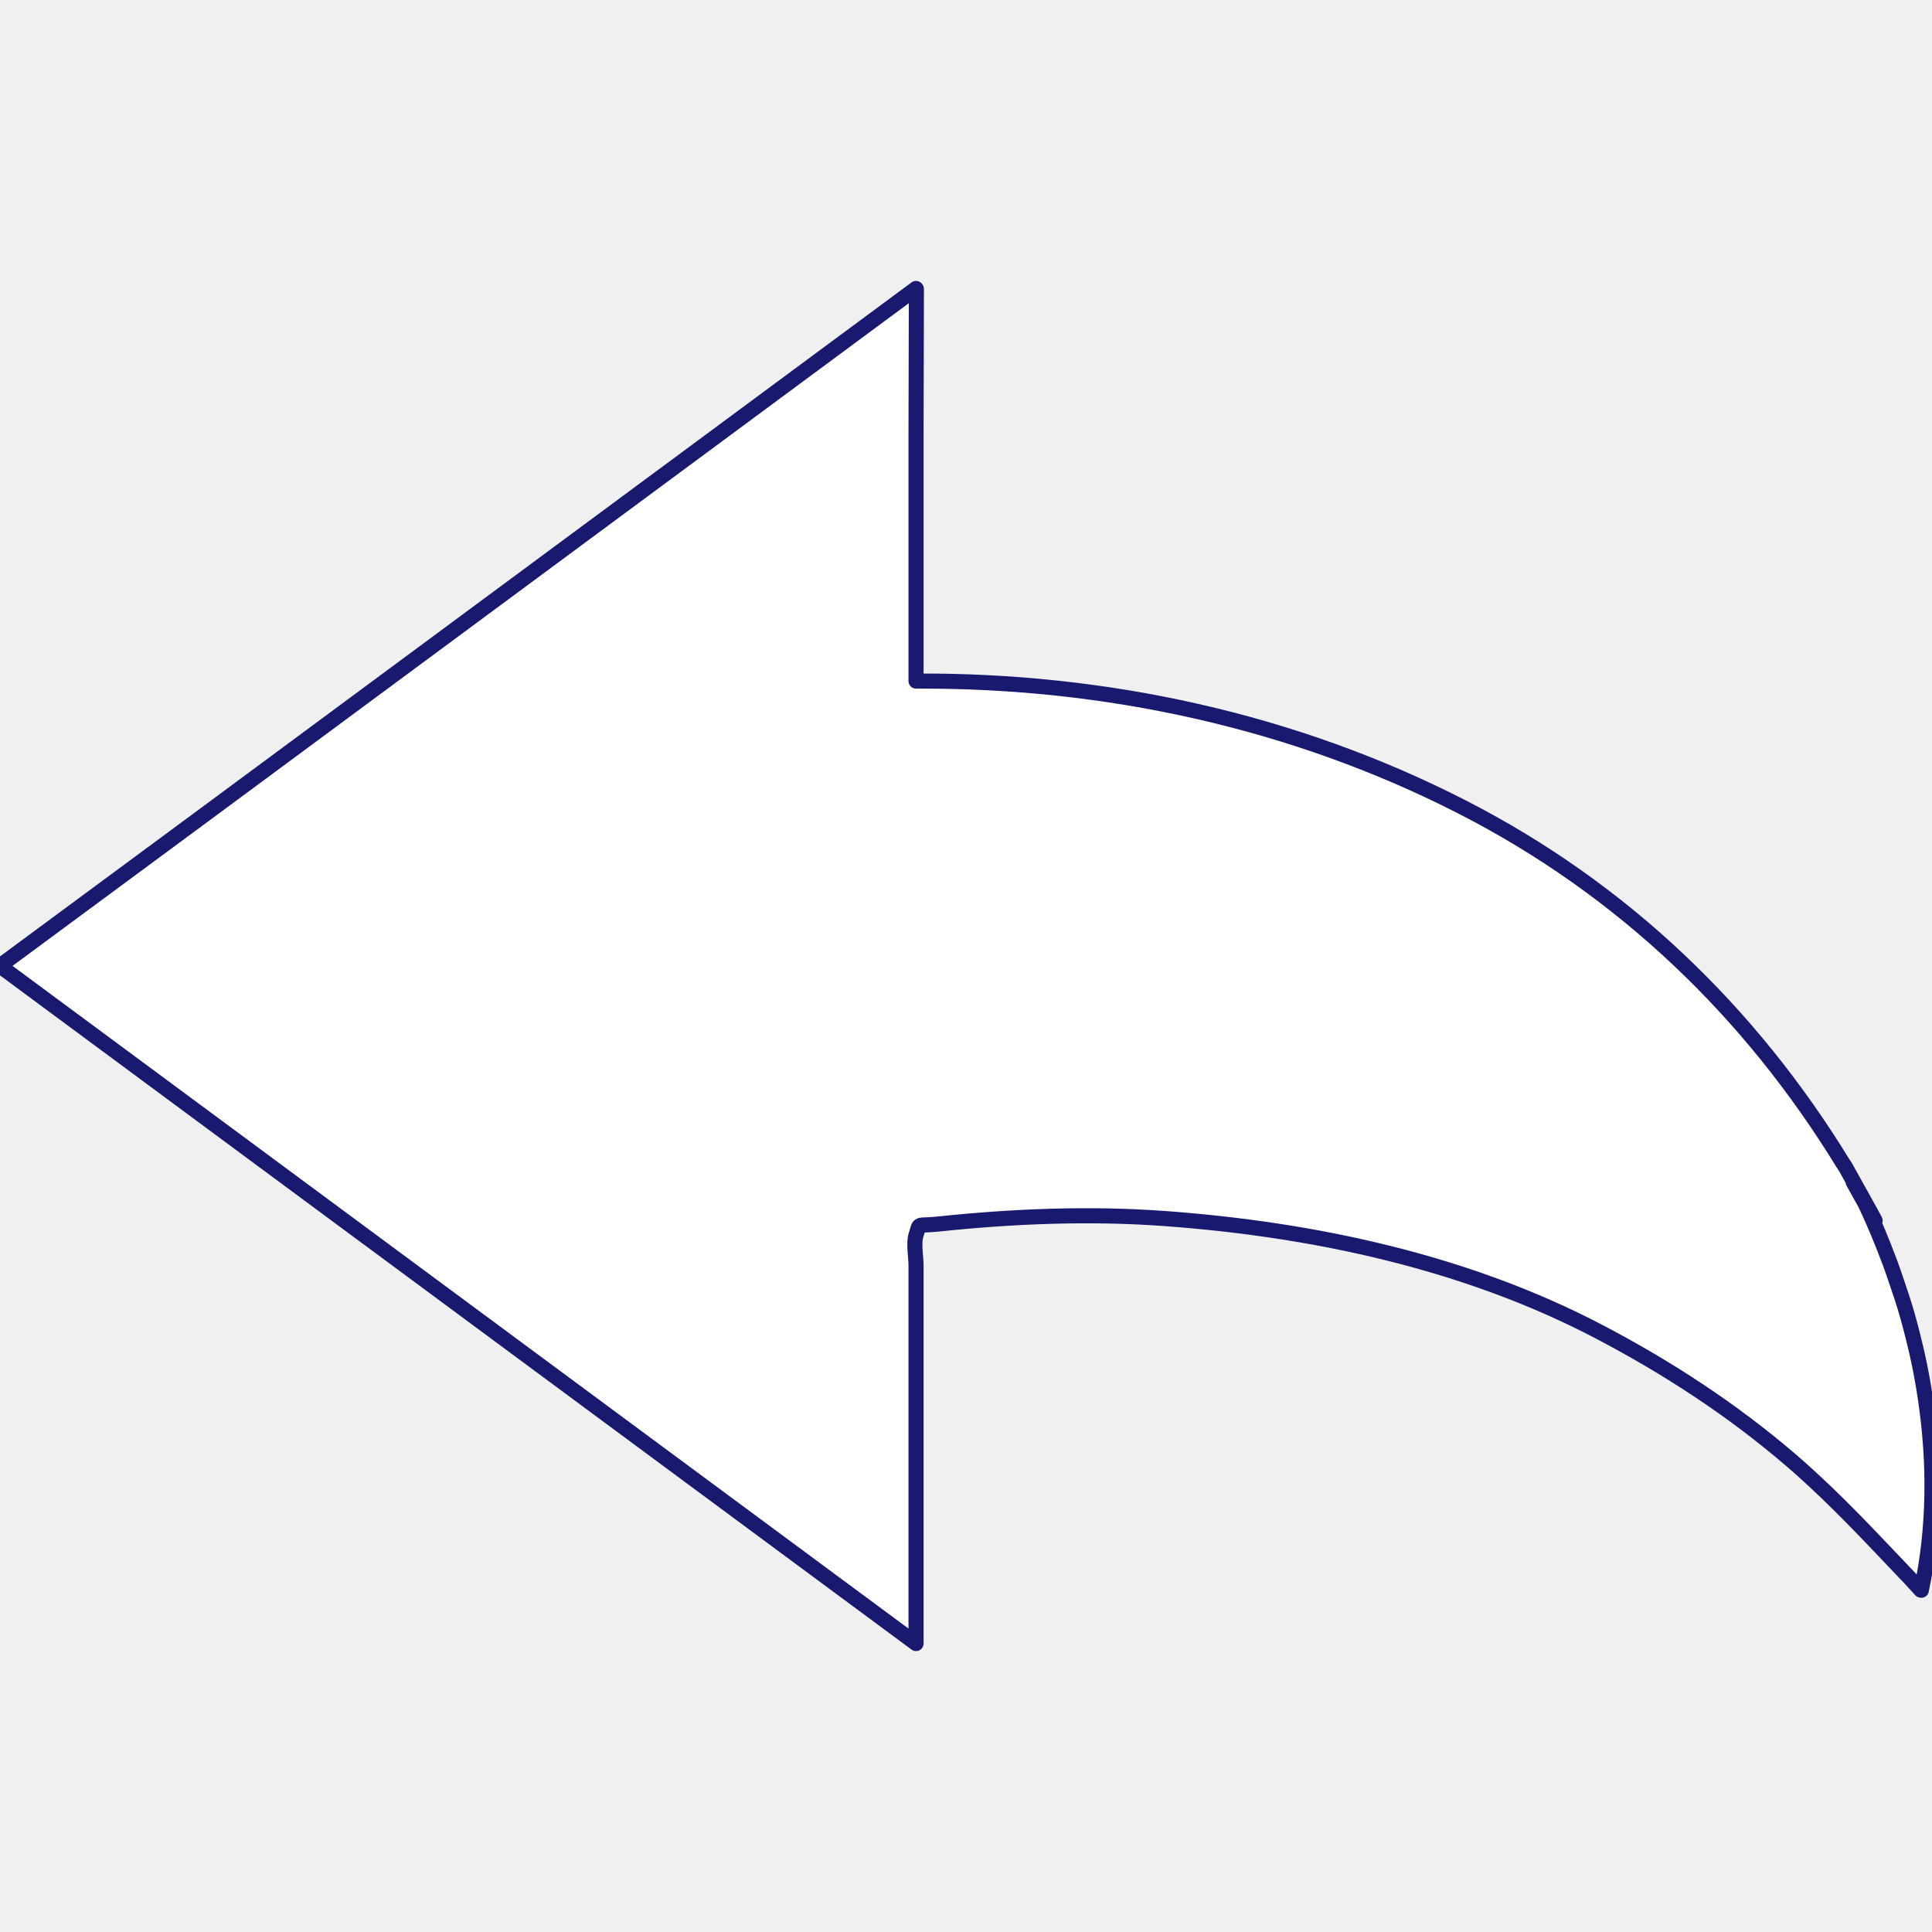
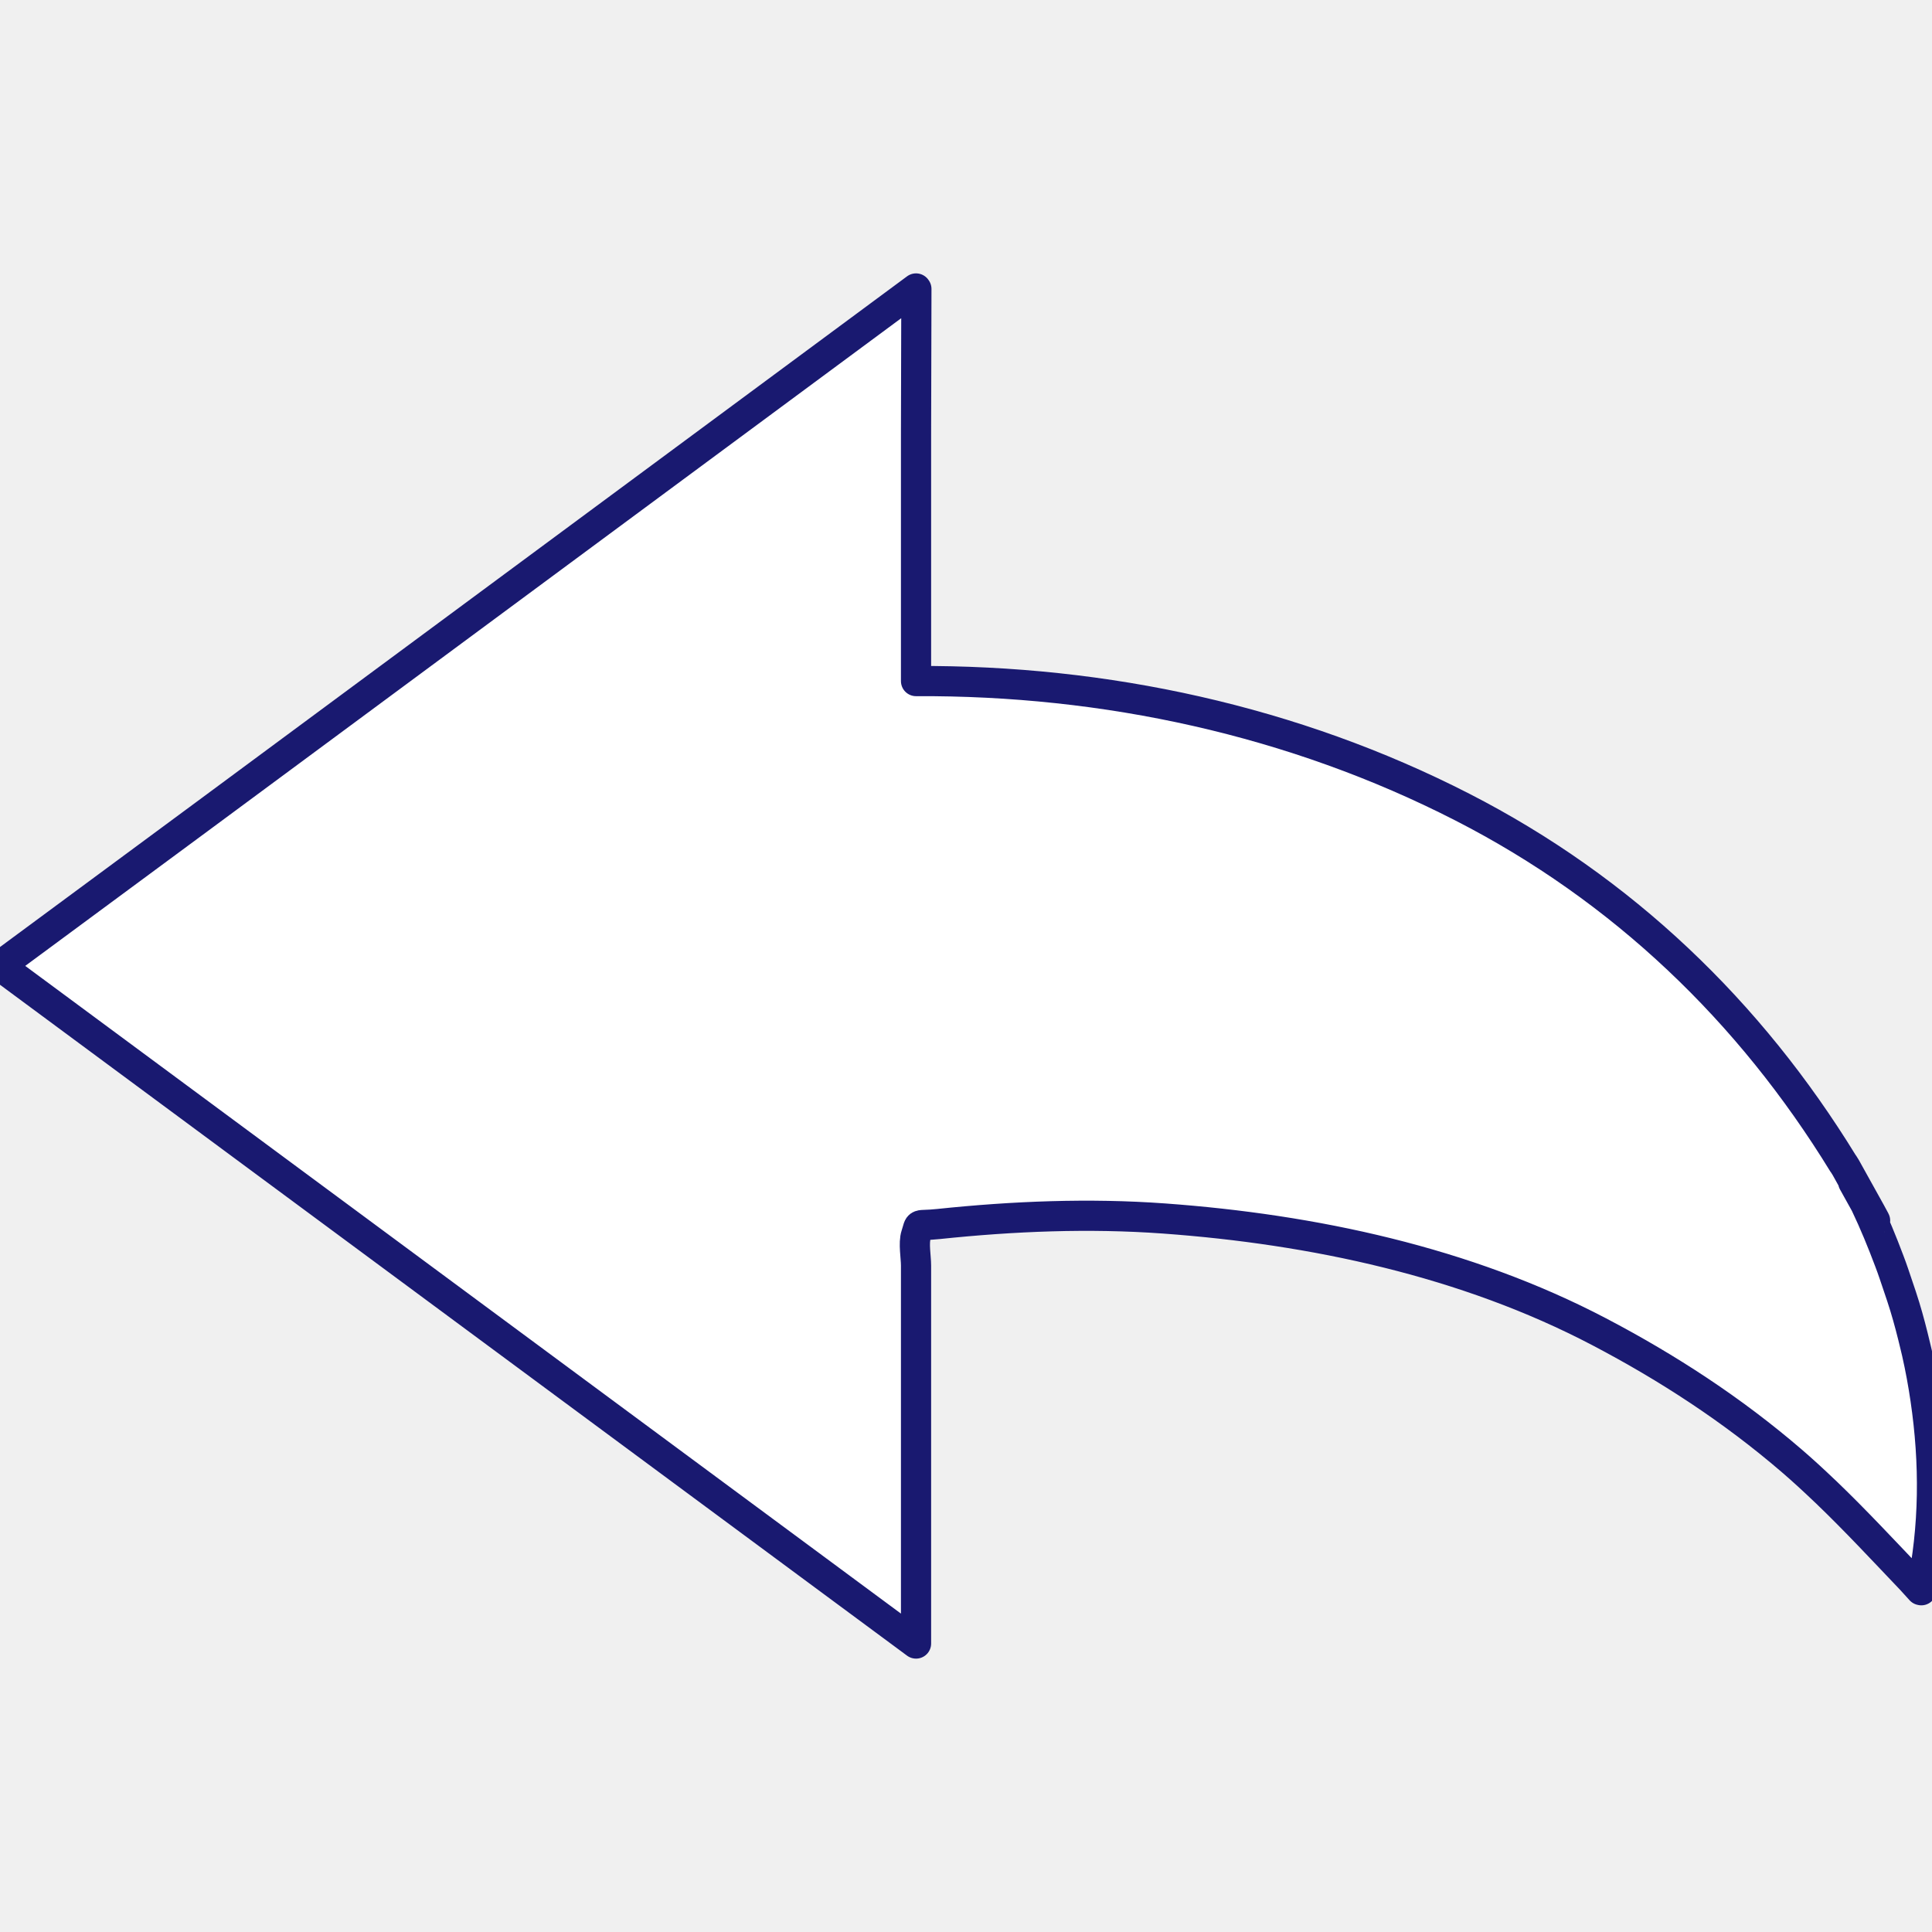
<svg xmlns="http://www.w3.org/2000/svg" version="1.1" id="_x31_0" x="0px" y="0px" viewBox="0 0 512 512" xml:space="preserve">
  <g>
-     <path fill="#fff" stroke="#191970" stroke-width="4" stroke-linecap="round" stroke-linejoin="round" d="M510.293,370.908c0-0.019-0.004-0.039-0.008-0.062c-0.61-4.142-1.359-8.251-2.286-12.346   c-0.133-0.594-0.285-1.188-0.426-1.786c-0.836-3.517-1.734-7.013-2.794-10.478c-0.531-1.79-1.156-3.567-1.75-5.349   c-0.758-2.238-1.485-4.478-2.332-6.685c-1.903-5.071-3.974-10.123-6.353-15.116c-0.782-1.414-1.841-3.321-3.2-5.759   c-0.012-0.019-0.019-0.039-0.031-0.058c4.399,7.888,11.408,20.109-1.958-3.841c-0.523-0.863-0.726-1.164-0.707-1.086   c-24.75-40.367-58.491-72.717-100.878-94.432c-44.754-22.926-94.662-33.678-144.812-33.416c0-21.817,0-43.629,0-65.446   l0.094-38.472l-0.094,0.07c0-0.066,0-0.133,0-0.199c-18.945,14.01-122.913,90.911-188.613,139.506L0.098,255.871l0.039,0.028   C0.106,255.922,0.027,255.976,0,256c27.396,20.261,232.691,172.106,242.759,179.552c0-33.401,0-66.798,0-100.194   c0-2.199-0.695-5.942,0-8.064c1.153-3.524-0.16-2.278,5.942-2.918c19.824-2.078,39.918-2.902,59.812-1.461   c39.484,2.867,79.96,11.494,115.259,30.002c18.293,9.591,35.366,20.722,51.045,34.202c2.93,2.52,5.755,5.122,8.529,7.771   c0.222,0.21,0.45,0.414,0.672,0.629c7.747,7.442,15.034,15.292,22.477,23.098l2.524,2.778c0.008-0.035,0.012-0.074,0.019-0.11   c0.043,0.046,0.09,0.098,0.137,0.145C512.703,404.703,512.75,387.649,510.293,370.908z" />
+     <path fill="#fff" stroke="#191970" stroke-width="8" stroke-linecap="round" stroke-linejoin="round" d="M510.293,370.908c0-0.019-0.004-0.039-0.008-0.062c-0.61-4.142-1.359-8.251-2.286-12.346   c-0.133-0.594-0.285-1.188-0.426-1.786c-0.836-3.517-1.734-7.013-2.794-10.478c-0.531-1.79-1.156-3.567-1.75-5.349   c-0.758-2.238-1.485-4.478-2.332-6.685c-1.903-5.071-3.974-10.123-6.353-15.116c-0.782-1.414-1.841-3.321-3.2-5.759   c-0.012-0.019-0.019-0.039-0.031-0.058c4.399,7.888,11.408,20.109-1.958-3.841c-0.523-0.863-0.726-1.164-0.707-1.086   c-24.75-40.367-58.491-72.717-100.878-94.432c-44.754-22.926-94.662-33.678-144.812-33.416c0-21.817,0-43.629,0-65.446   l0.094-38.472l-0.094,0.07c0-0.066,0-0.133,0-0.199c-18.945,14.01-122.913,90.911-188.613,139.506L0.098,255.871l0.039,0.028   C0.106,255.922,0.027,255.976,0,256c27.396,20.261,232.691,172.106,242.759,179.552c0-33.401,0-66.798,0-100.194   c0-2.199-0.695-5.942,0-8.064c1.153-3.524-0.16-2.278,5.942-2.918c19.824-2.078,39.918-2.902,59.812-1.461   c39.484,2.867,79.96,11.494,115.259,30.002c18.293,9.591,35.366,20.722,51.045,34.202c2.93,2.52,5.755,5.122,8.529,7.771   c0.222,0.21,0.45,0.414,0.672,0.629c7.747,7.442,15.034,15.292,22.477,23.098l2.524,2.778c0.008-0.035,0.012-0.074,0.019-0.11   c0.043,0.046,0.09,0.098,0.137,0.145C512.703,404.703,512.75,387.649,510.293,370.908z" />
  </g>
</svg>
